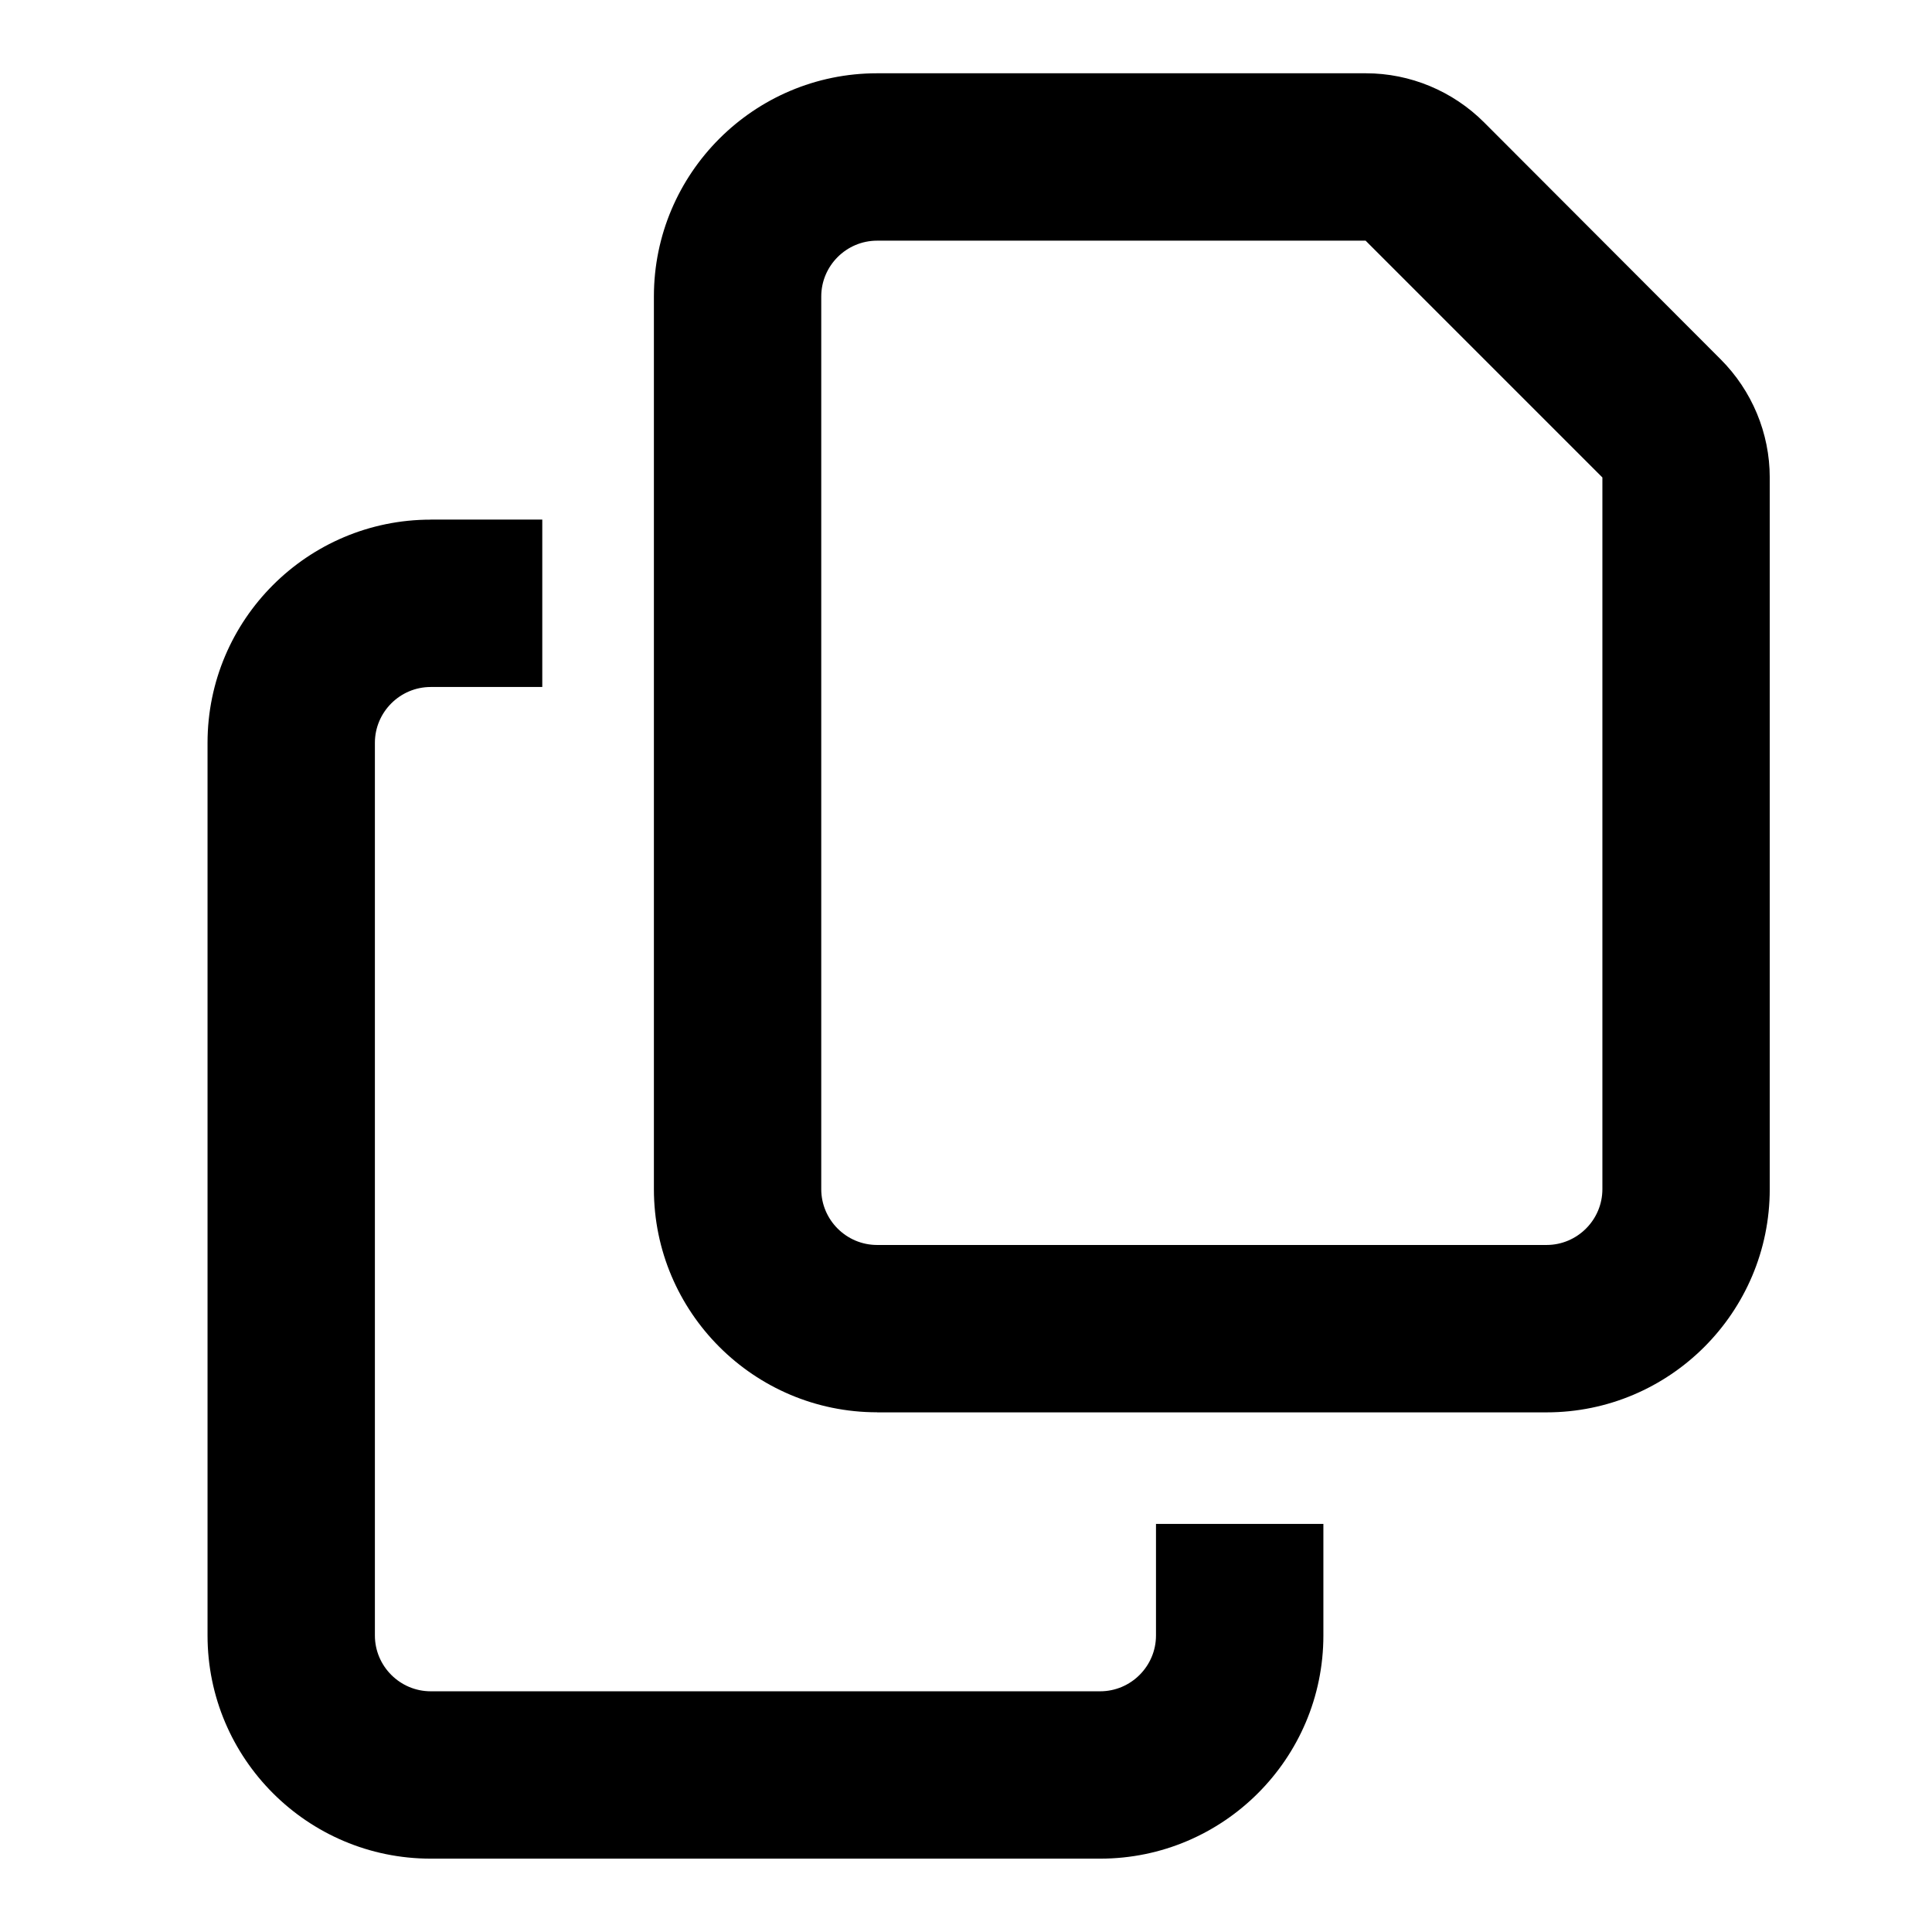
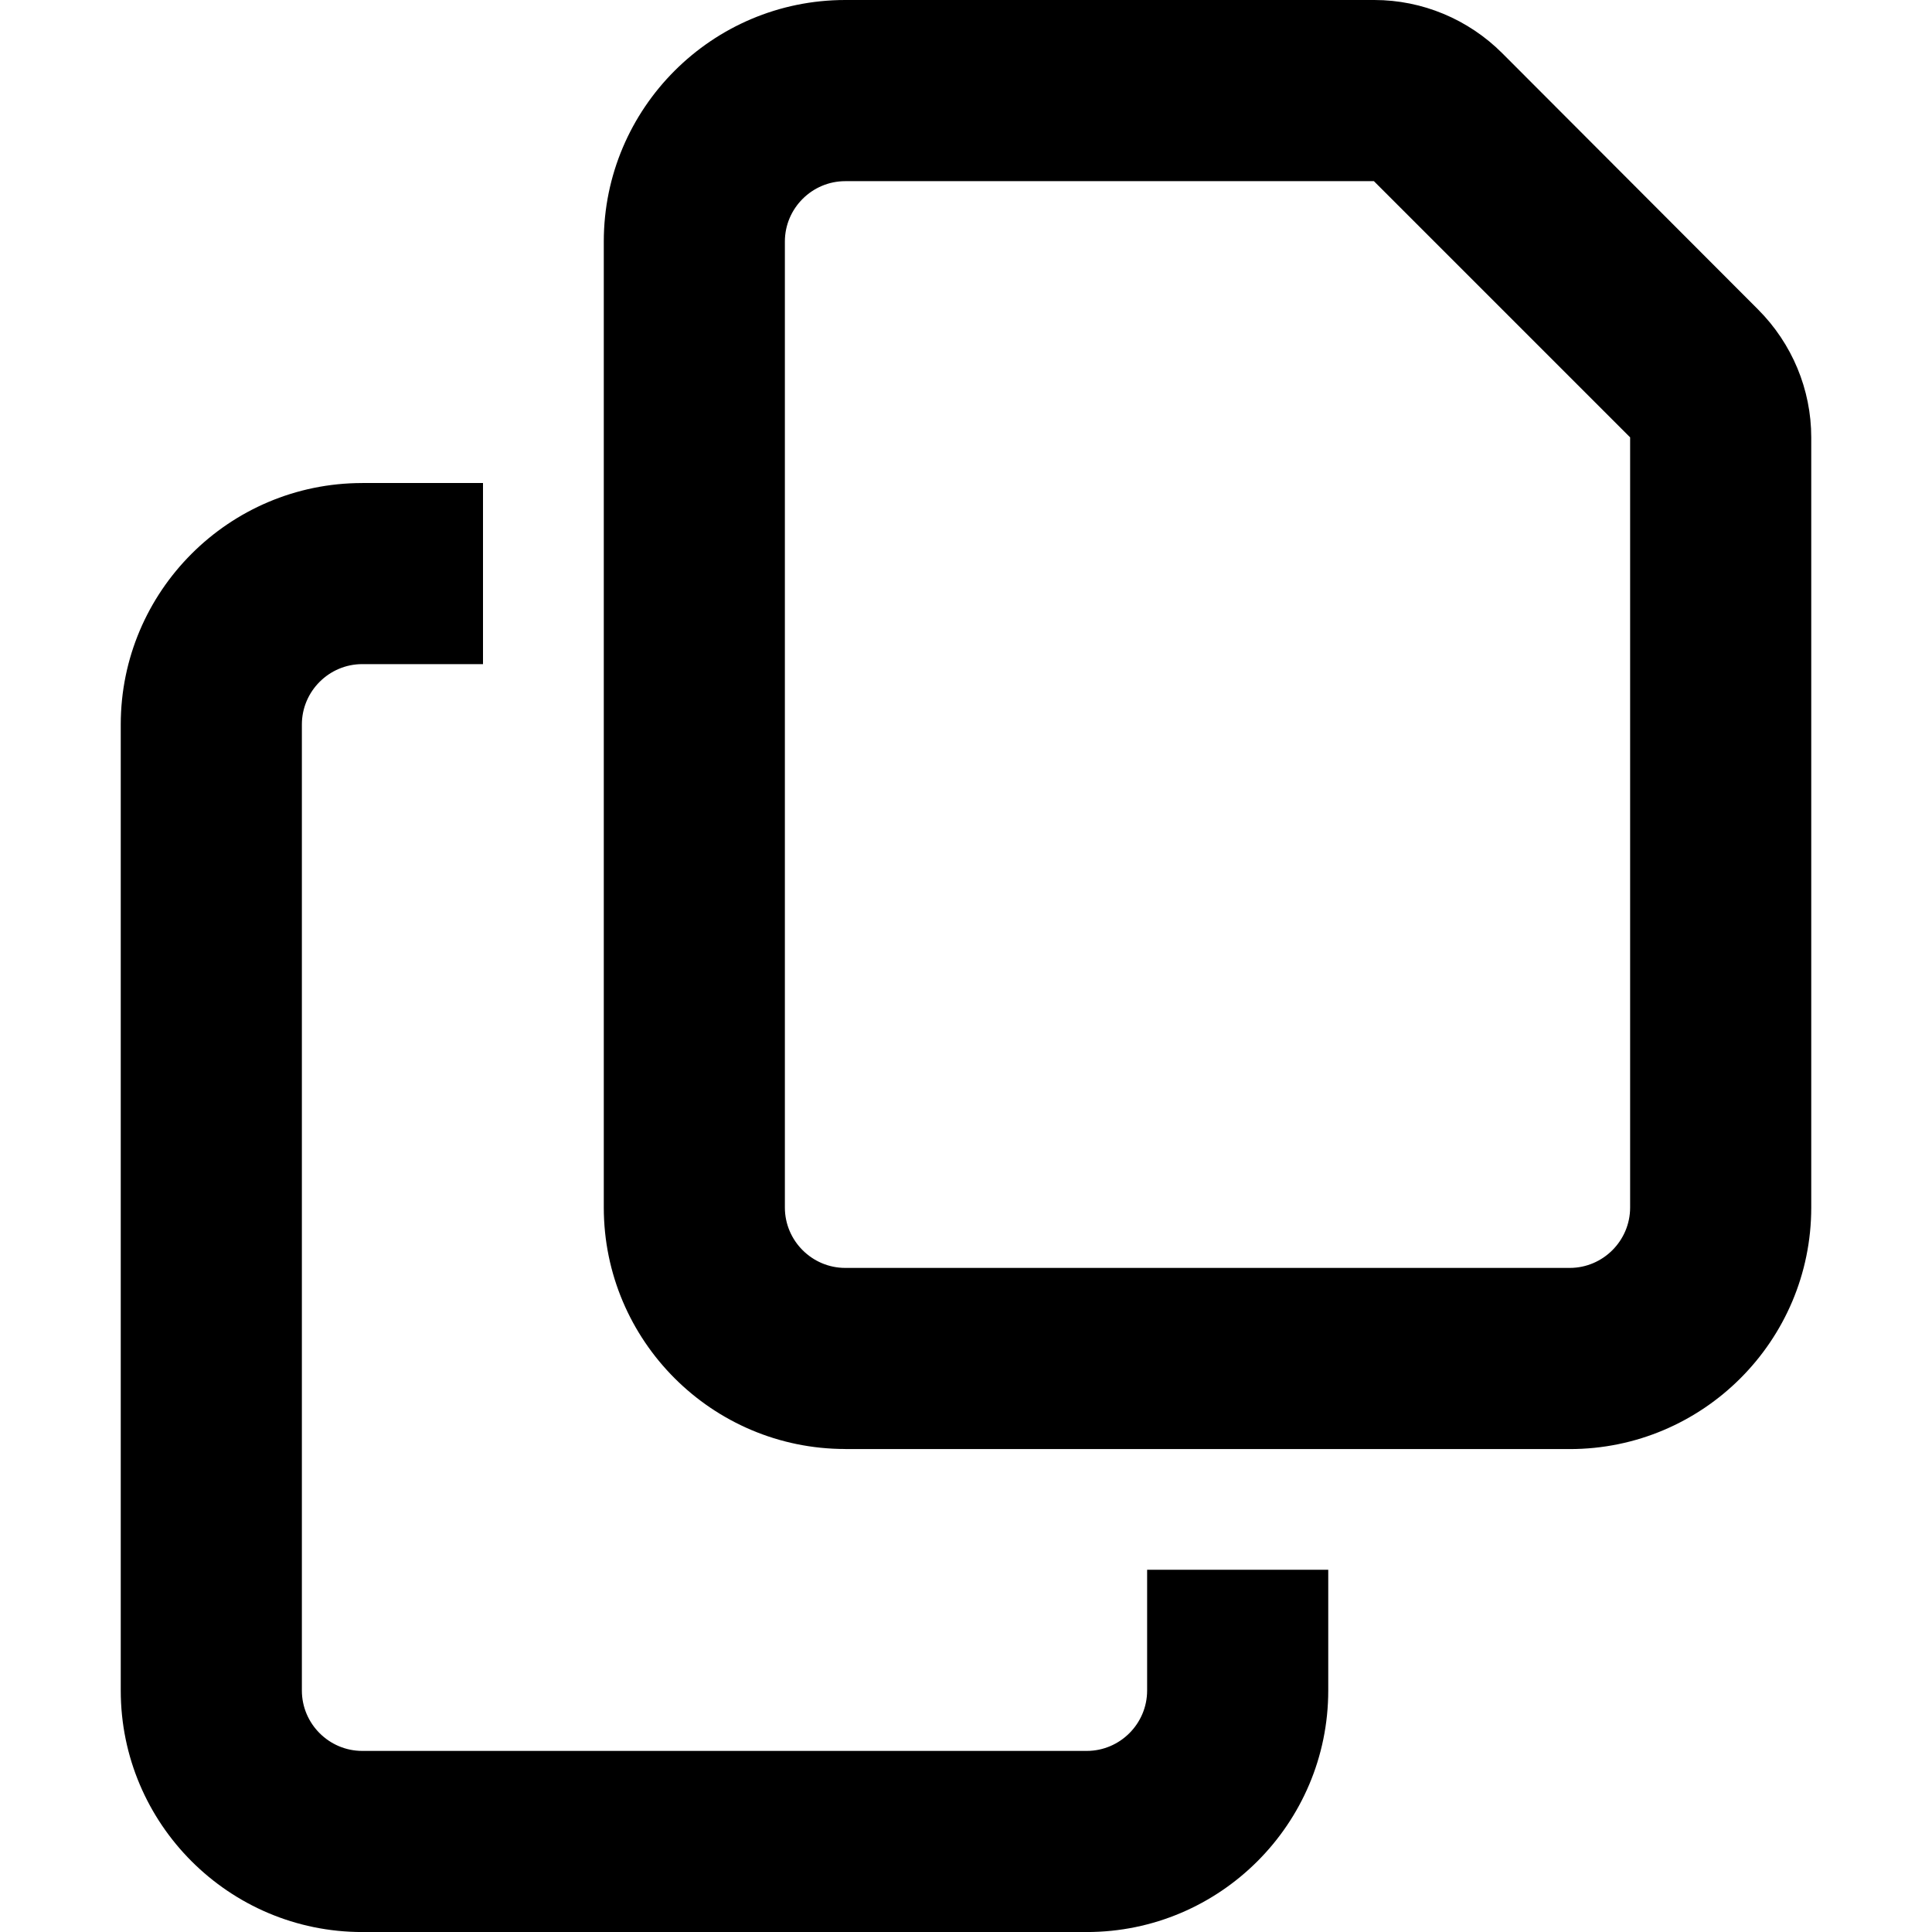
<svg xmlns="http://www.w3.org/2000/svg" id="Layer_1" version="1.1" viewBox="0 0 512 512">
-   <path d="M409.86,329.93h-177.43c-8.13,0-14.79-6.65-14.79-14.79V78.57c0-8.13,6.65-14.79,14.79-14.79h129.47l62.75,62.75v188.61c0,8.13-6.65,14.79-14.79,14.79ZM232.43,374.29h177.43c32.62,0,59.14-26.52,59.14-59.14V126.53c0-11.74-4.71-23.01-13.03-31.33l-62.65-62.75c-8.32-8.32-19.59-13.03-31.33-13.03h-129.56c-32.62,0-59.14,26.52-59.14,59.14v236.57c0,32.62,26.52,59.14,59.14,59.14ZM114.14,137.71c-32.62,0-59.14,26.52-59.14,59.14v236.57c0,32.62,26.52,59.14,59.14,59.14h177.43c32.62,0,59.14-26.52,59.14-59.14v-29.57h-44.36v29.57c0,8.13-6.65,14.79-14.79,14.79H114.14c-8.13,0-14.79-6.65-14.79-14.79v-236.57c0-8.13,6.65-14.79,14.79-14.79h29.57v-44.36h-29.57Z" />
+   <path d="M416,336.01h-192c-8.8,0-16-7.2-16-16V64.01c0-8.8,7.2-16,16-16h140.1l67.9,67.9v204.1c0,8.8-7.2,16-16,16h0ZM224,384.02h192c35.3,0,64-28.7,64-64V115.91c0-12.7-5.1-24.9-14.1-33.9L398.11,14.1c-9-9-21.2-14.1-33.9-14.1h-140.2c-35.3,0-64,28.7-64,64v256c0,35.3,28.7,64,64,64v.02ZM96,128.01c-35.3,0-64,28.7-64,64v256c0,35.3,28.7,64,64,64h192c35.3,0,64-28.7,64-64v-32h-48v32c0,8.8-7.2,16-16,16H96c-8.8,0-16-7.2-16-16V192c0-8.8,7.2-16,16-16h32v-48h-32,0Z" />
</svg>
